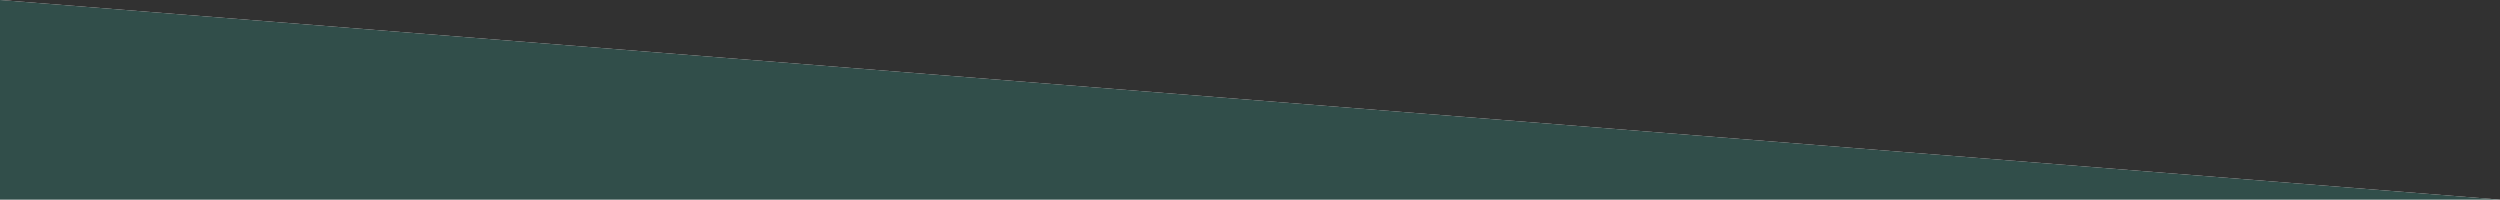
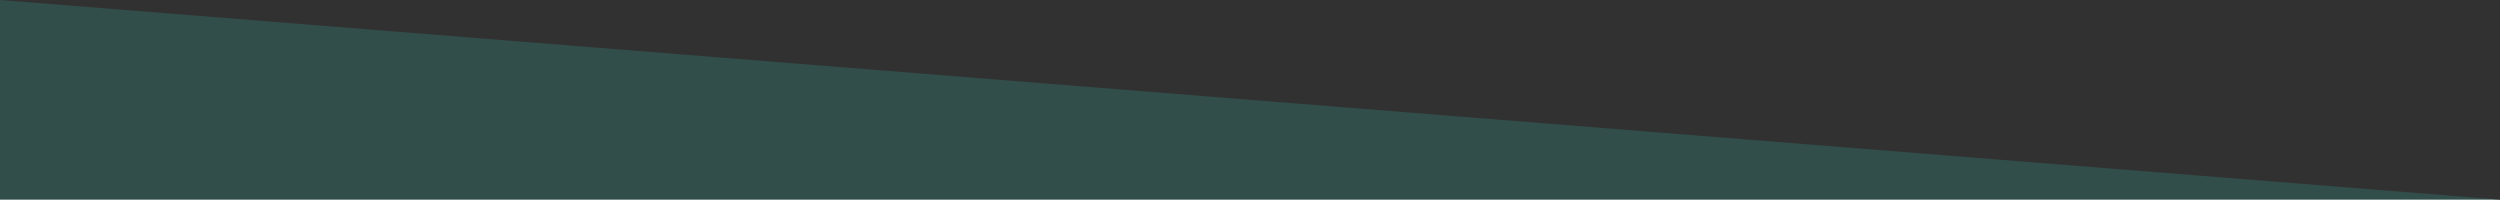
<svg xmlns="http://www.w3.org/2000/svg" width="1440" height="115" viewBox="0 0 1440 115" fill="none">
-   <path d="M1440 115L5.07832e-05 0V115H1440Z" fill="#314E4A" />
-   <path d="M0 7.7486e-07L1440 115V7.7486e-07H0Z" fill="#313131" />
+   <path d="M1440 115V0H0V115H1440Z" fill="#314E4A" />
+   <path d="M0 0L1440 115V0H0Z" fill="#313131" />
</svg>
